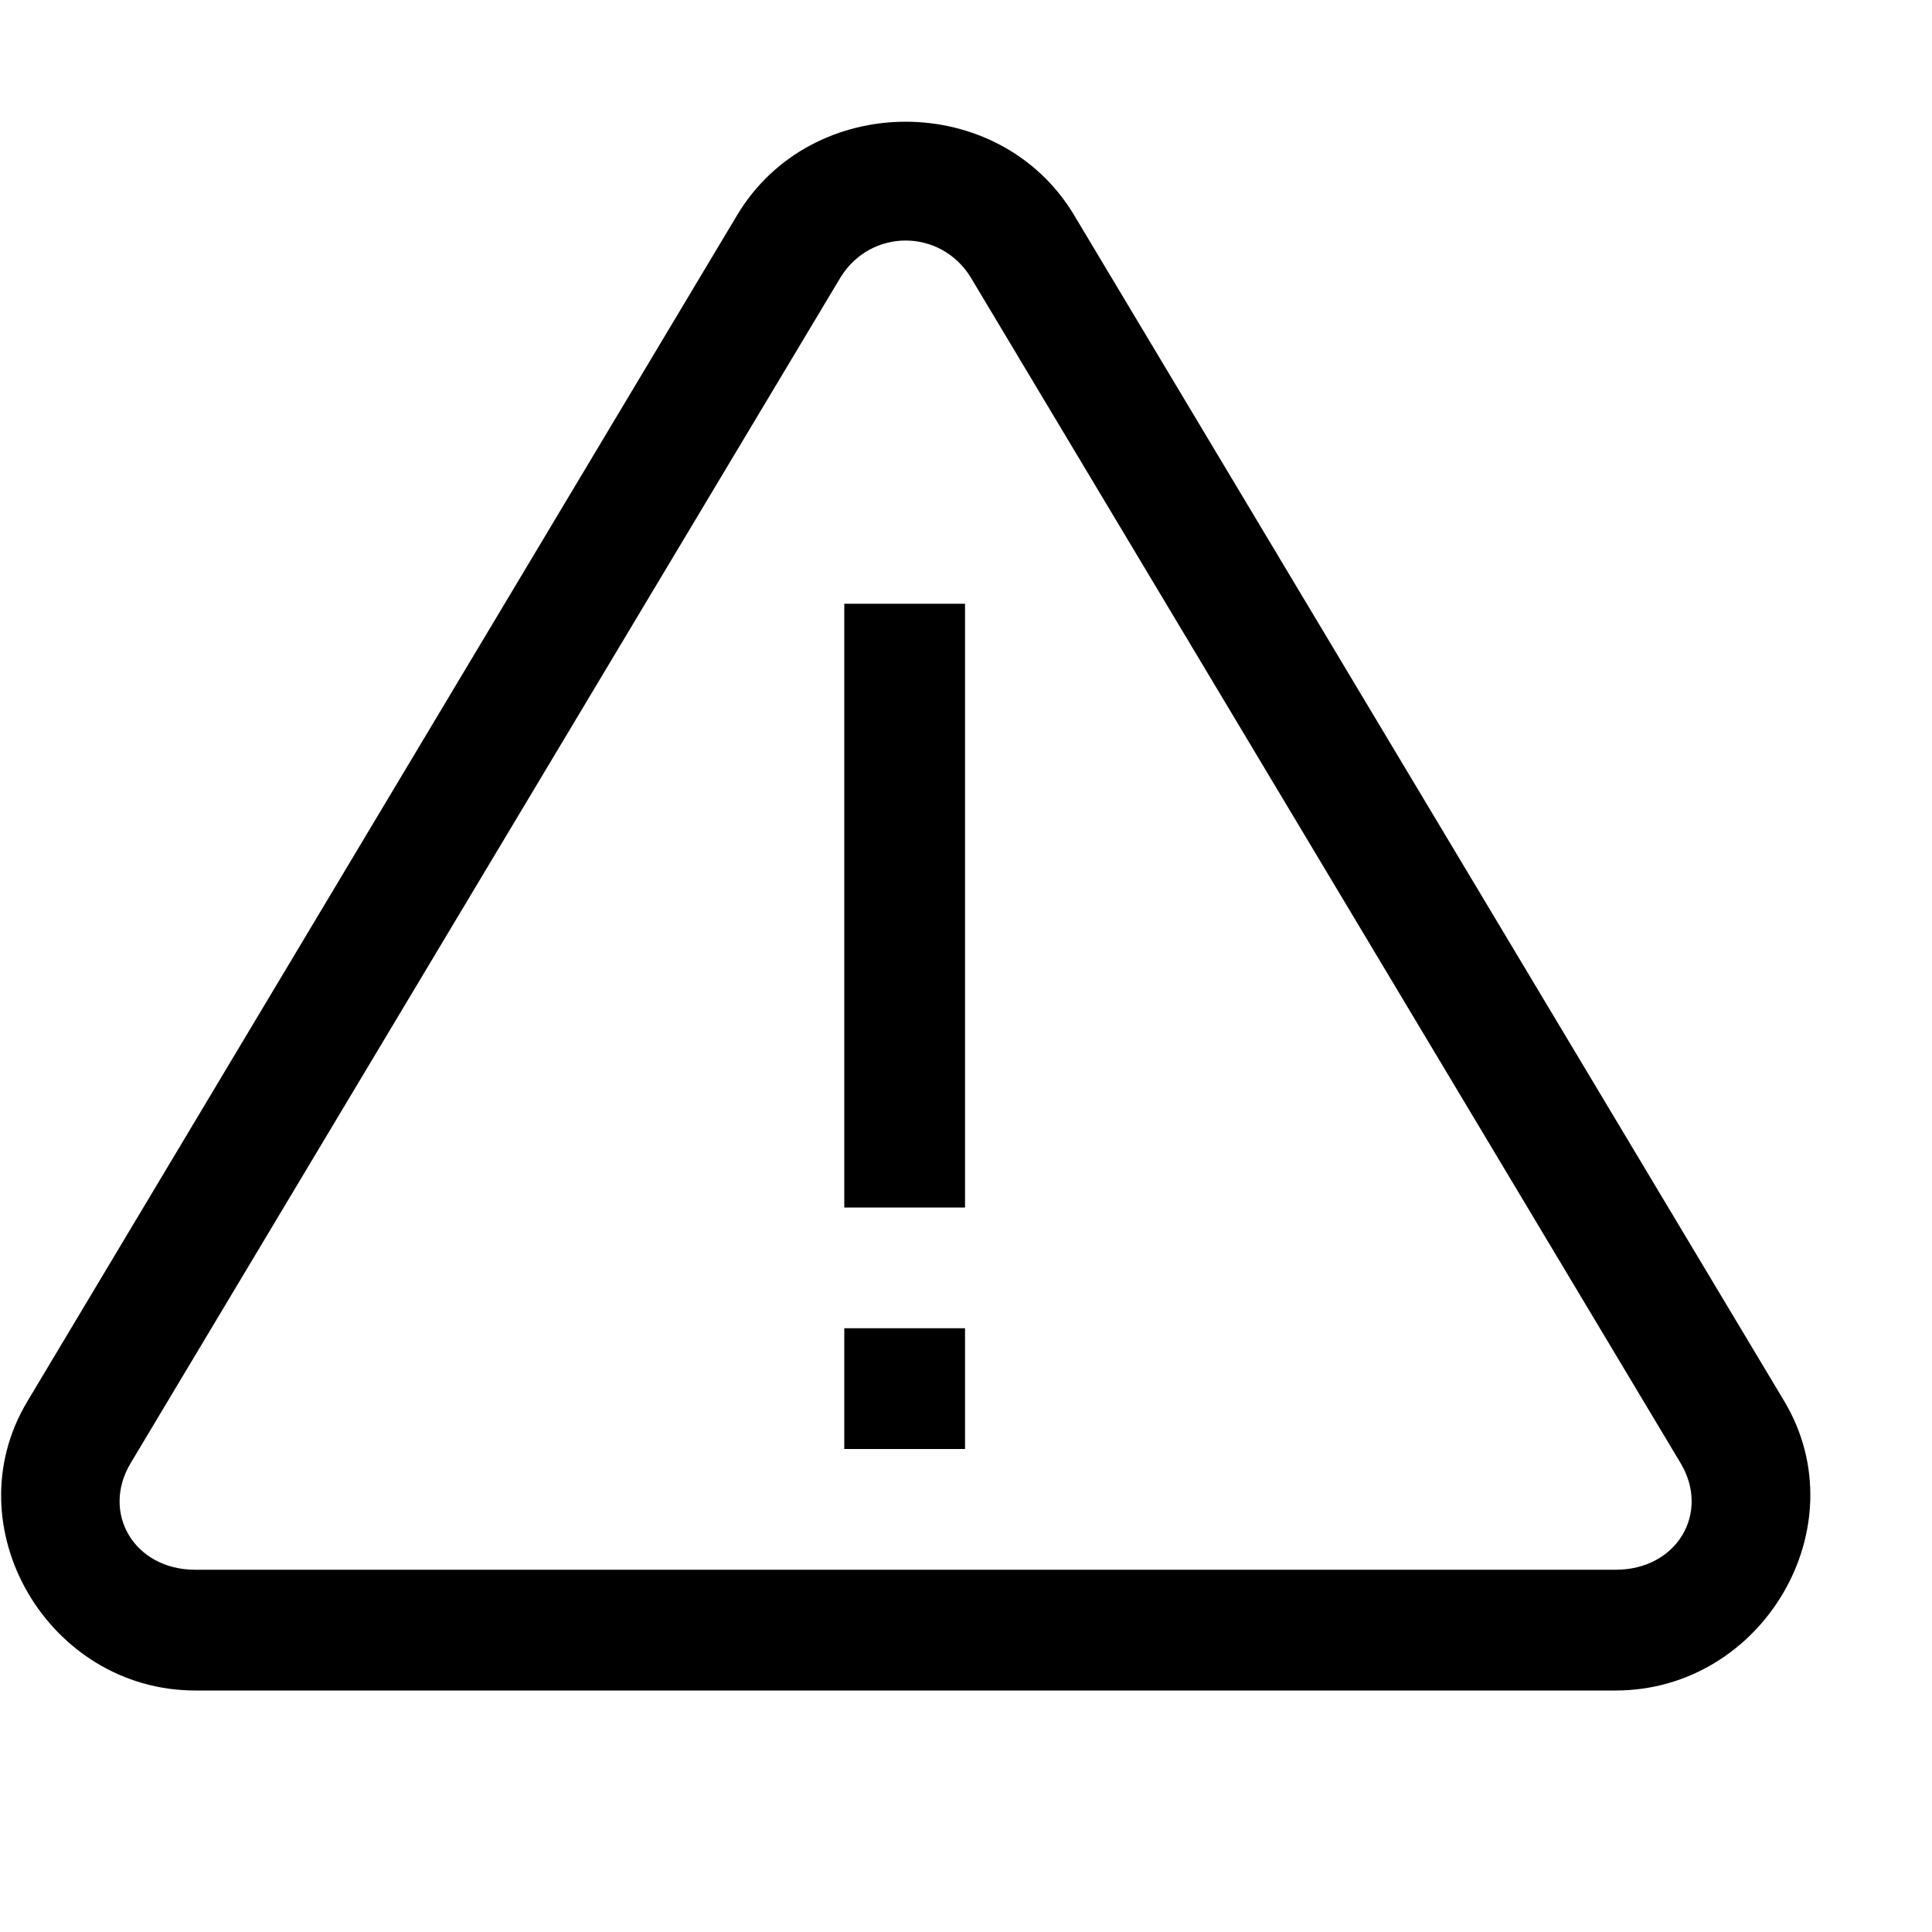
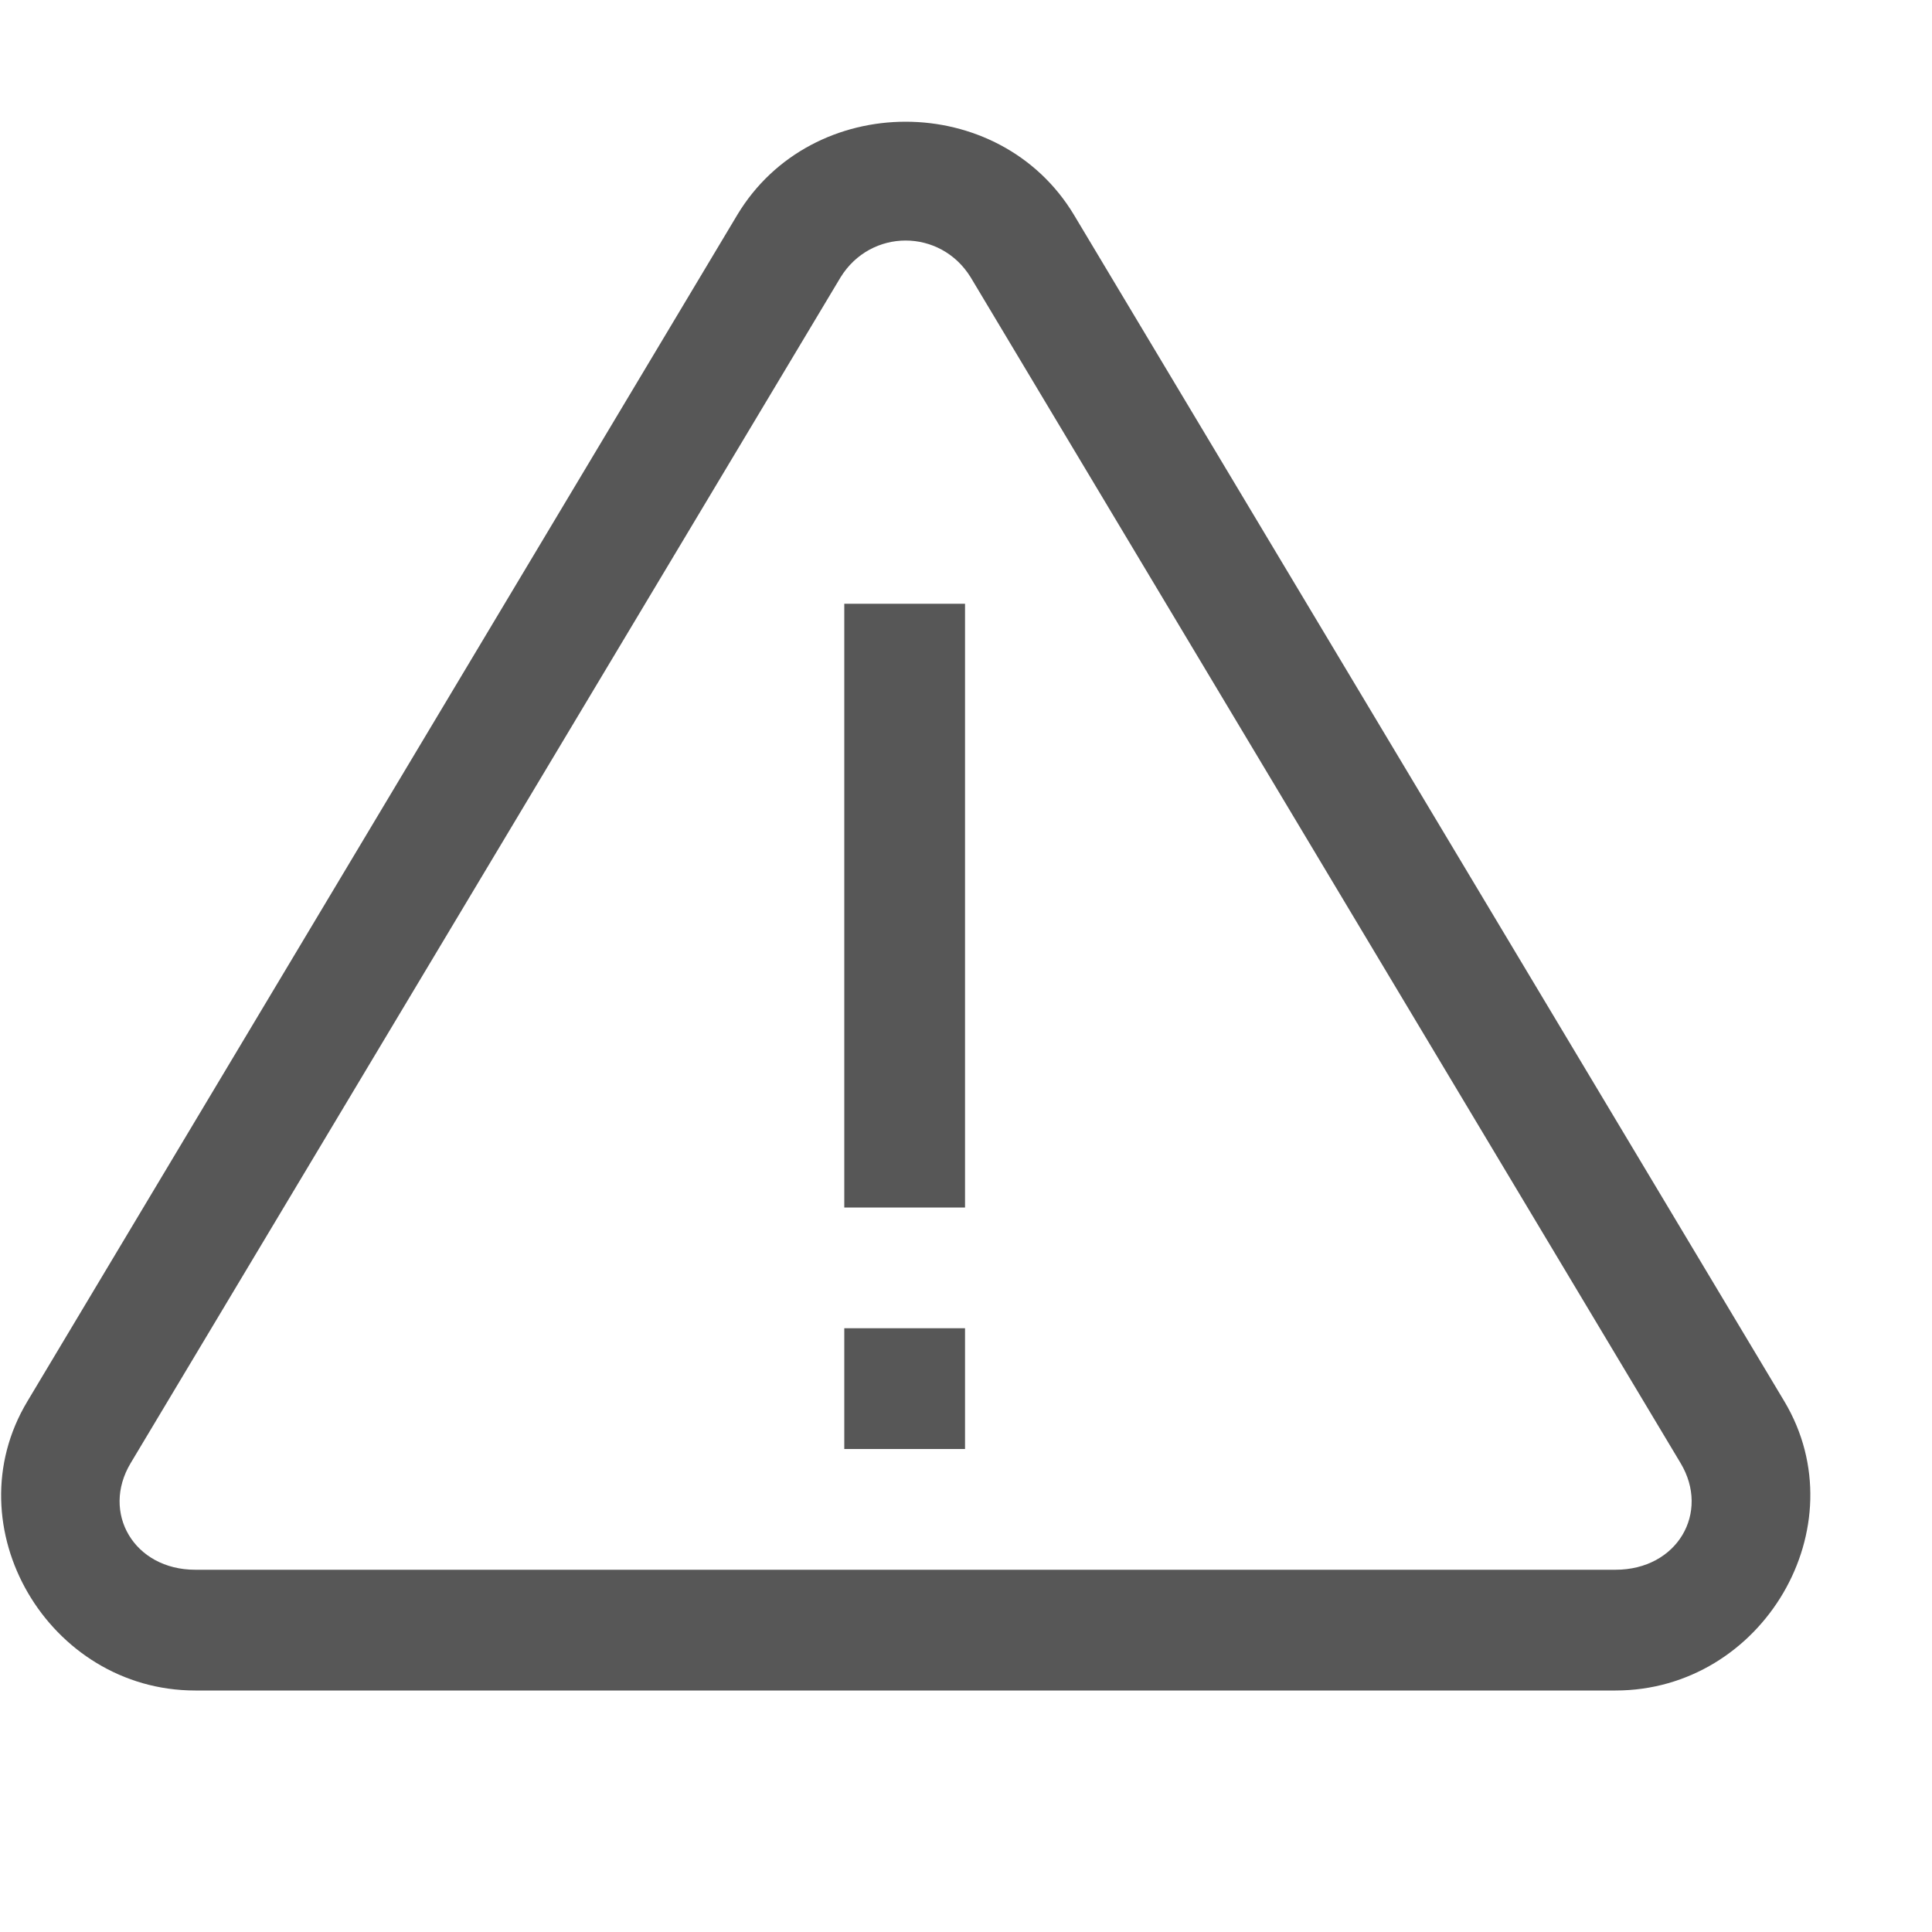
- <svg xmlns="http://www.w3.org/2000/svg" viewBox="0 0 16 16" version="1.1">
-   <g id="surface1">
-     <path style=" " d="M 7.5 1.008 C 6.957 1.008 6.414 1.266 6.105 1.781 L 0.227 11.605 C -0.398 12.645 0.402 14 1.617 14 L 13.379 14 C 14.598 14 15.398 12.645 14.777 11.605 L 8.895 1.781 C 8.586 1.266 8.043 1.008 7.5 1.008 Z M 7.5 1.992 C 7.707 1.992 7.914 2.094 8.039 2.297 L 13.918 12.117 C 14.164 12.527 13.891 13 13.379 13 L 1.617 13 C 1.109 13 0.836 12.527 1.082 12.117 L 6.961 2.297 C 7.086 2.094 7.293 1.992 7.5 1.992 Z M 6.992 5 L 6.992 10 L 7.992 10 L 7.992 5 Z M 6.992 11 L 6.992 12 L 7.992 12 L 7.992 11 Z " />
-   </g>
+ <svg xmlns="http://www.w3.org/2000/svg" width="100%" height="100%" viewBox="0 0 16 16" version="1.1" xml:space="preserve" style="fill-rule:evenodd;clip-rule:evenodd;stroke-linejoin:round;stroke-miterlimit:1.414;">
+   <path id="surface1" d="M7.5,1.008C6.957,1.008 6.414,1.266 6.105,1.781L0.227,11.605C-0.398,12.645 0.402,14 1.617,14L13.379,14C14.598,14 15.398,12.645 14.777,11.605L8.895,1.781C8.586,1.266 8.043,1.008 7.5,1.008ZM7.5,1.992C7.707,1.992 7.914,2.094 8.039,2.297L13.918,12.117C14.164,12.527 13.891,13 13.379,13L1.617,13C1.109,13 0.836,12.527 1.082,12.117L6.961,2.297C7.086,2.094 7.293,1.992 7.5,1.992ZM6.992,5L6.992,10L7.992,10L7.992,5L6.992,5ZM6.992,11L6.992,12L7.992,12L7.992,11L6.992,11Z" style="fill:rgb(87,87,87);fill-rule:nonzero;" />
</svg>
